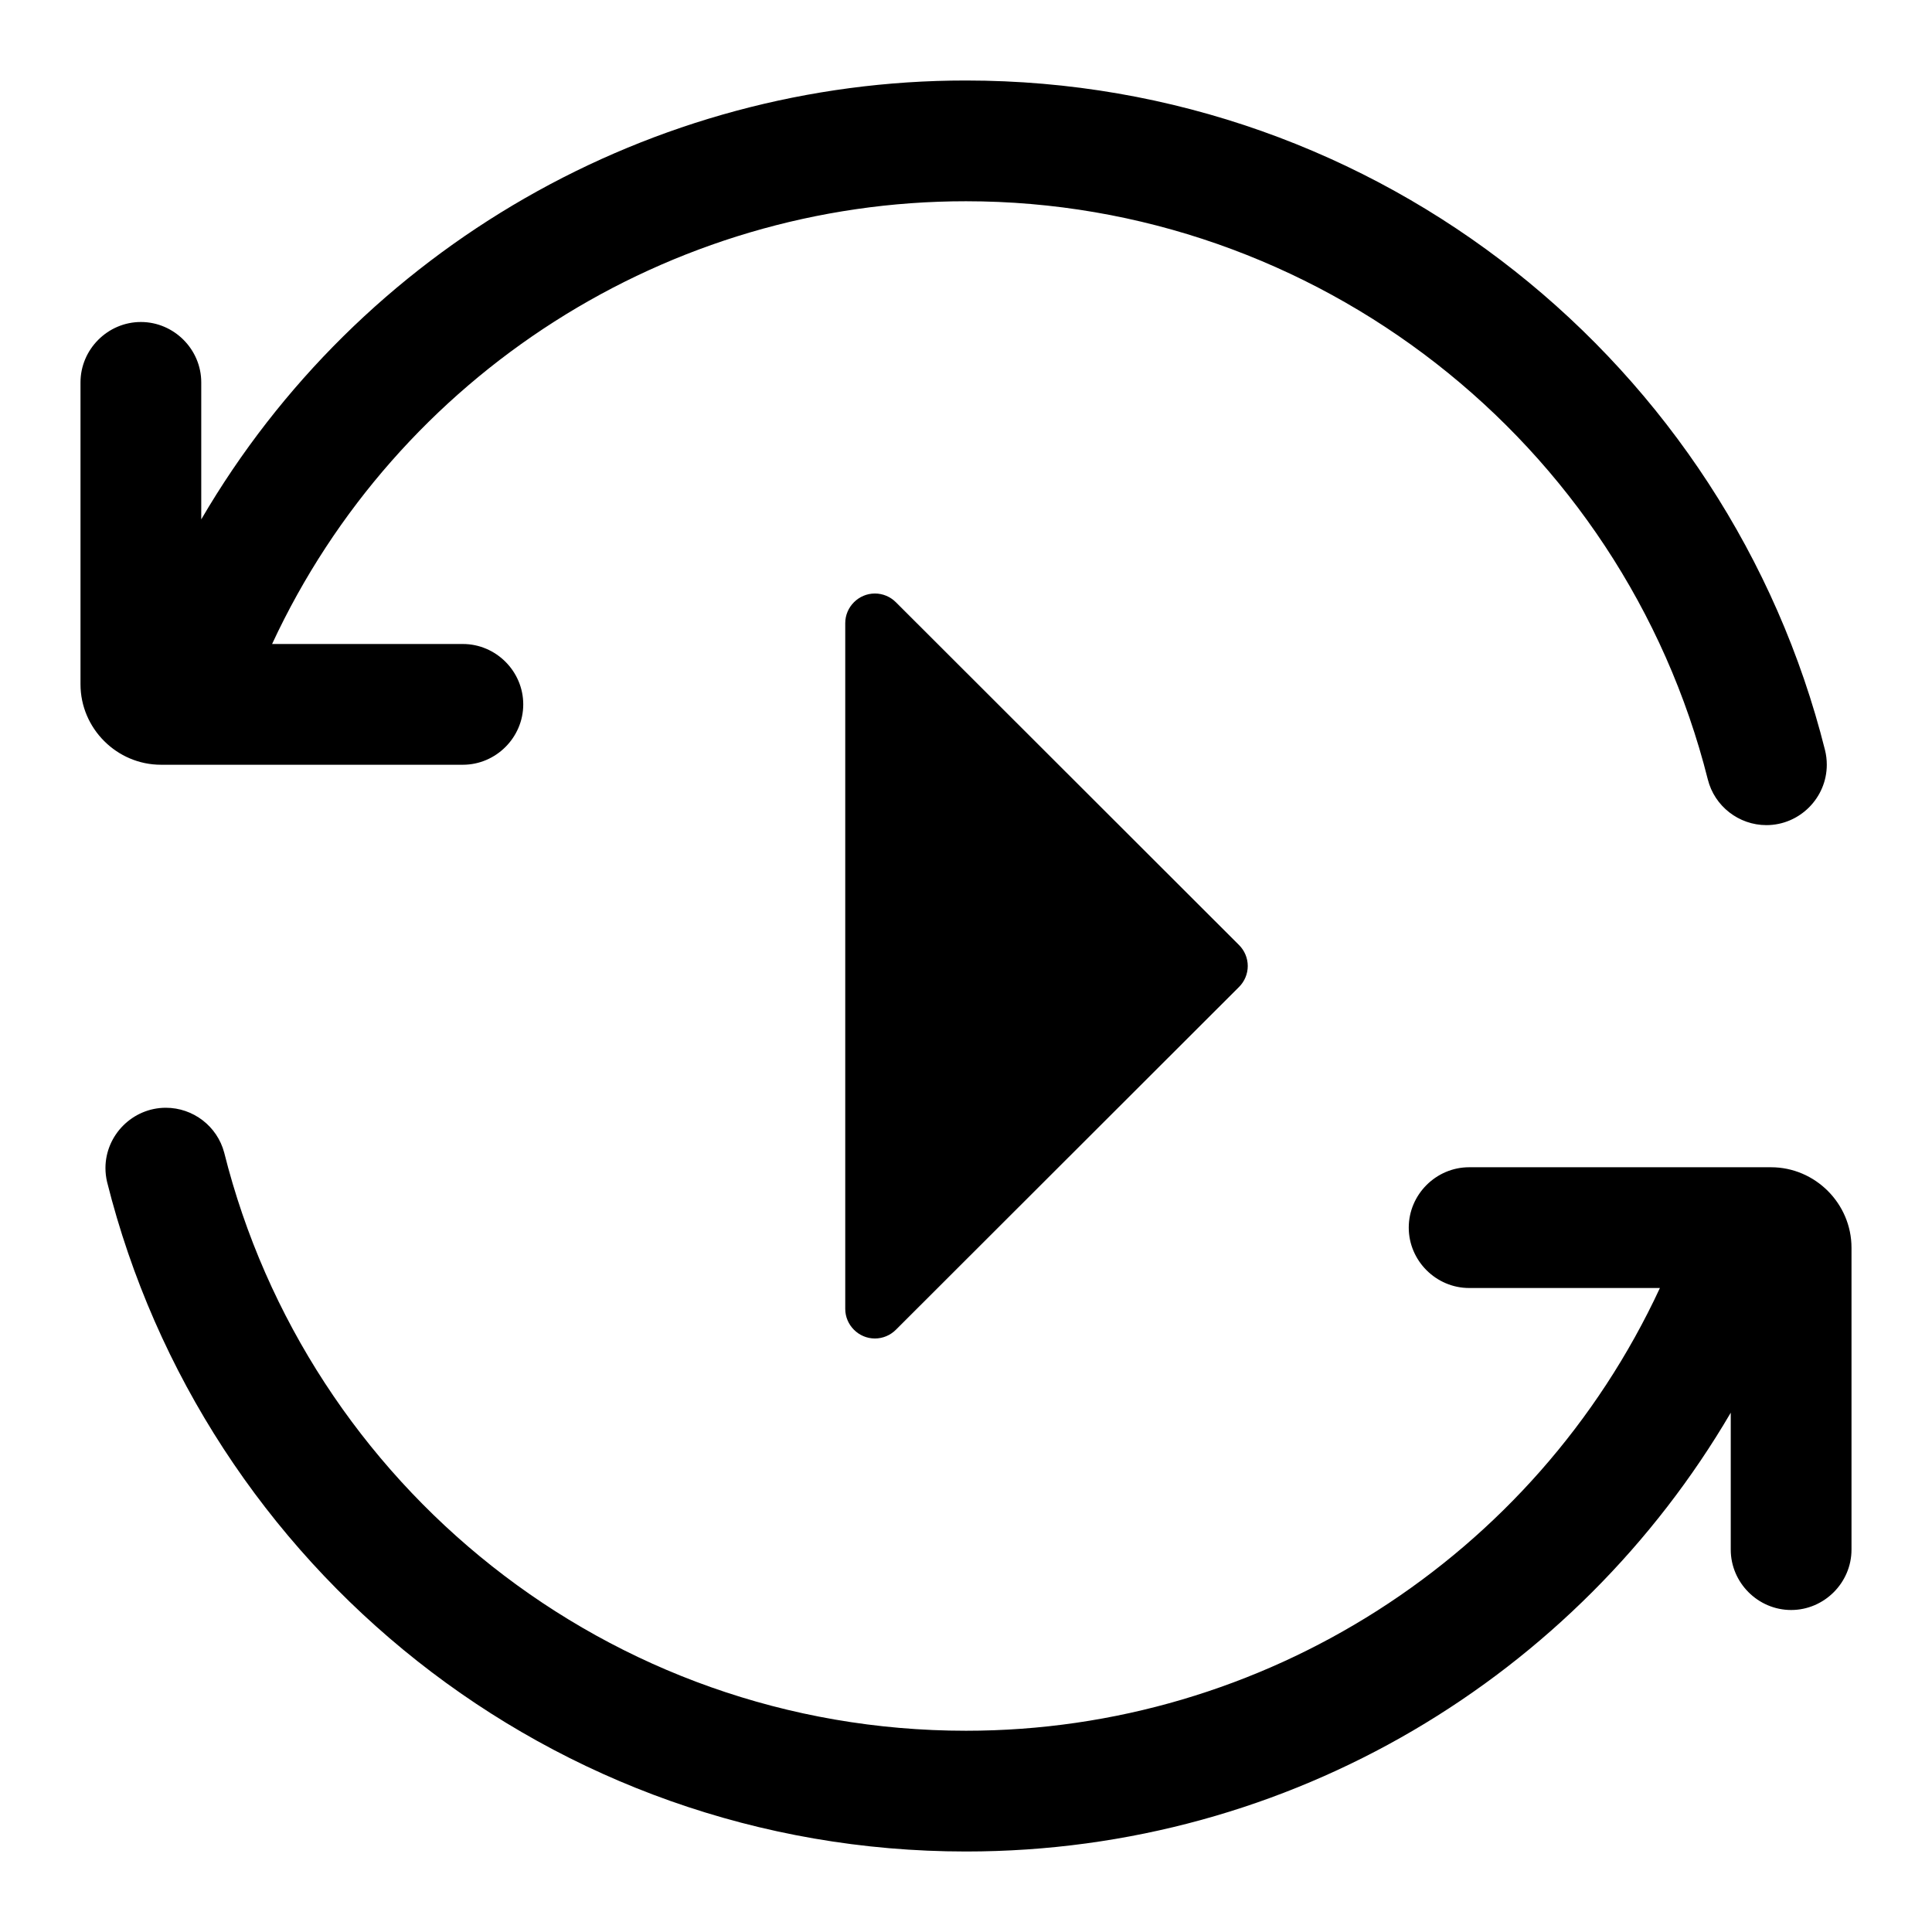
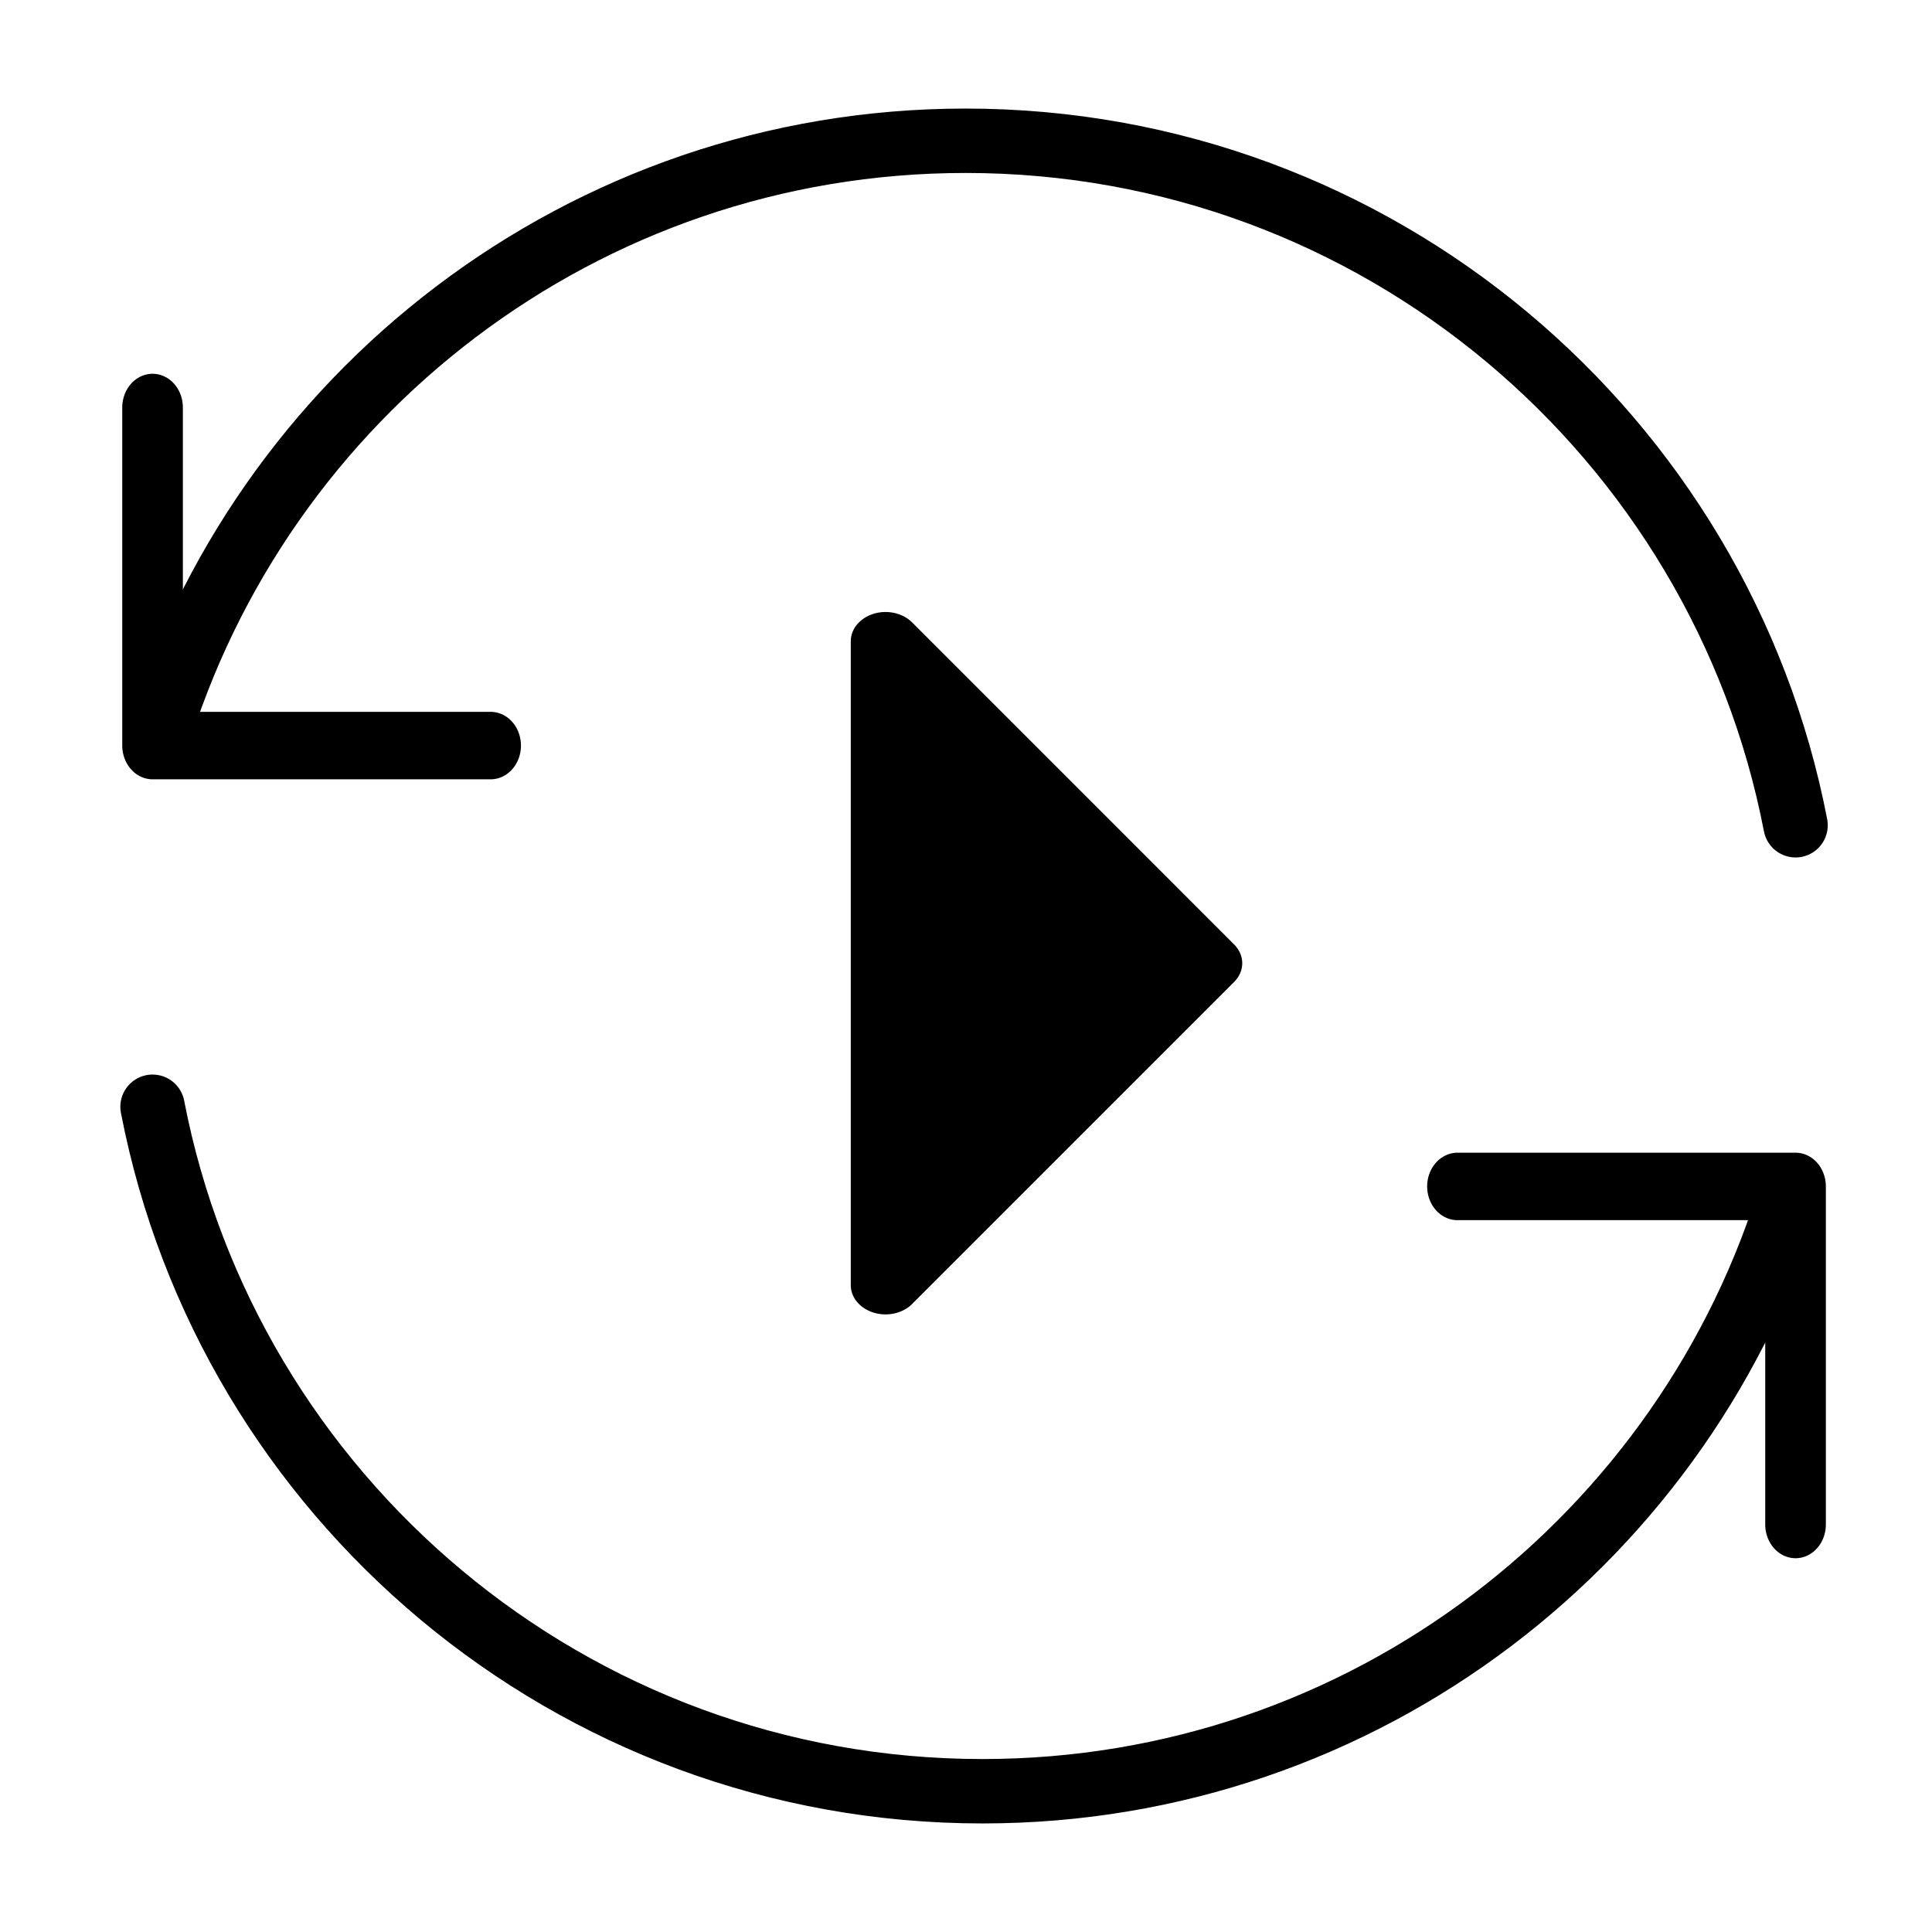
- <svg xmlns="http://www.w3.org/2000/svg" width="100%" height="100%" viewBox="0 0 24 24" version="1.1" xml:space="preserve" style="fill-rule:evenodd;clip-rule:evenodd;stroke-linejoin:round;stroke-miterlimit:2;">
-   <path d="M3.38,8C4.935,4.651 8.307,2.499 12,2.5C16.34,2.5 20.155,5.473 21.215,9.682C21.298,10.015 21.6,10.25 21.943,10.25C22.355,10.25 22.693,9.912 22.693,9.5C22.693,9.439 22.686,9.378 22.671,9.318C21.473,4.539 17.15,1 12,1C8.094,0.998 4.469,3.079 2.5,6.452L2.5,4.75C2.5,4.339 2.161,4 1.75,4C1.339,4 1,4.339 1,4.75L1,8.5C1,9.049 1.451,9.5 2,9.5L5.75,9.5C6.161,9.5 6.5,9.161 6.5,8.75C6.5,8.339 6.161,8 5.75,8L3.38,8ZM2.785,14.318C2.698,13.99 2.399,13.761 2.06,13.761C1.649,13.761 1.31,14.099 1.31,14.511C1.31,14.568 1.317,14.626 1.33,14.682C2.527,19.461 6.85,23 12,23C16.052,23 19.592,20.809 21.5,17.549L21.5,19.25C21.5,19.661 21.839,20 22.25,20C22.661,20 23,19.661 23,19.25L23,15.5C23,14.951 22.549,14.5 22,14.5L18.25,14.5C17.839,14.5 17.5,14.839 17.5,15.25C17.5,15.661 17.839,16 18.25,16L20.62,16C19.065,19.349 15.693,21.501 12,21.5C7.554,21.5 3.819,18.445 2.785,14.318Z" style="fill-rule:nonzero;" />
-   <g transform="matrix(0.736063,0,0,0.735294,4.24343,3.17647)">
-     <path d="M15.146,12.354L9.354,18.146C9.26,18.24 9.133,18.293 9,18.293C8.726,18.293 8.5,18.067 8.5,17.793L8.5,6.207C8.5,5.933 8.726,5.707 9,5.707C9.133,5.707 9.26,5.76 9.354,5.854L15.146,11.646C15.24,11.74 15.293,11.867 15.293,12C15.293,12.133 15.24,12.26 15.146,12.354Z" style="fill-rule:nonzero;" />
+ <svg xmlns="http://www.w3.org/2000/svg" width="100%" height="100%" viewBox="0 0 24 24" version="1.1" xml:space="preserve" style="fill-rule:evenodd;clip-rule:evenodd;stroke-linecap:round;stroke-linejoin:round;stroke-miterlimit:1.5;">
+   <g id="Layer2">
+     <g transform="matrix(-5.20152e-17,-0.824562,-0.981032,6.08573e-17,22.2429,17.4419)">
+       <path d="M6.642,7.383L11.493,11.46L1.791,11.46L6.642,7.383Z" style="stroke:black;stroke-width:0.88px;" />
+     </g>
+     <g transform="matrix(1,0,0,1,-0.00496805,0.248622)">
+       <path d="M12,1.5C17.112,1.5 21.376,5.161 22.31,10.003M1.938,8.994C3.232,4.662 7.249,1.5 12,1.5" style="fill:none;stroke:black;stroke-width:0.8px;" />
+     </g>
+     <g transform="matrix(-1,-1.22465e-16,1.22465e-16,-1,24.205,23.7514)">
+       <path d="M12,1.5C17.112,1.5 21.376,5.161 22.31,10.003M1.938,8.994C3.232,4.662 7.249,1.5 12,1.5" style="fill:none;stroke:black;stroke-width:0.8px;" />
+     </g>
+     <g transform="matrix(-0.622457,1.73966e-17,-1.79625e-16,-0.692764,8.14405,20.294)">
+       <path d="M3.292,15.925L10.039,15.925L10.039,21.987" style="fill:none;stroke:black;stroke-width:1.21px;" />
+     </g>
+     <g transform="matrix(0.622457,5.88324e-17,9.47859e-17,0.692764,16.056,3.70598)">
+       <path d="M3.292,15.925L10.039,15.925L10.039,21.987" style="fill:none;stroke:black;stroke-width:1.21px;" />
+     </g>
  </g>
</svg>
